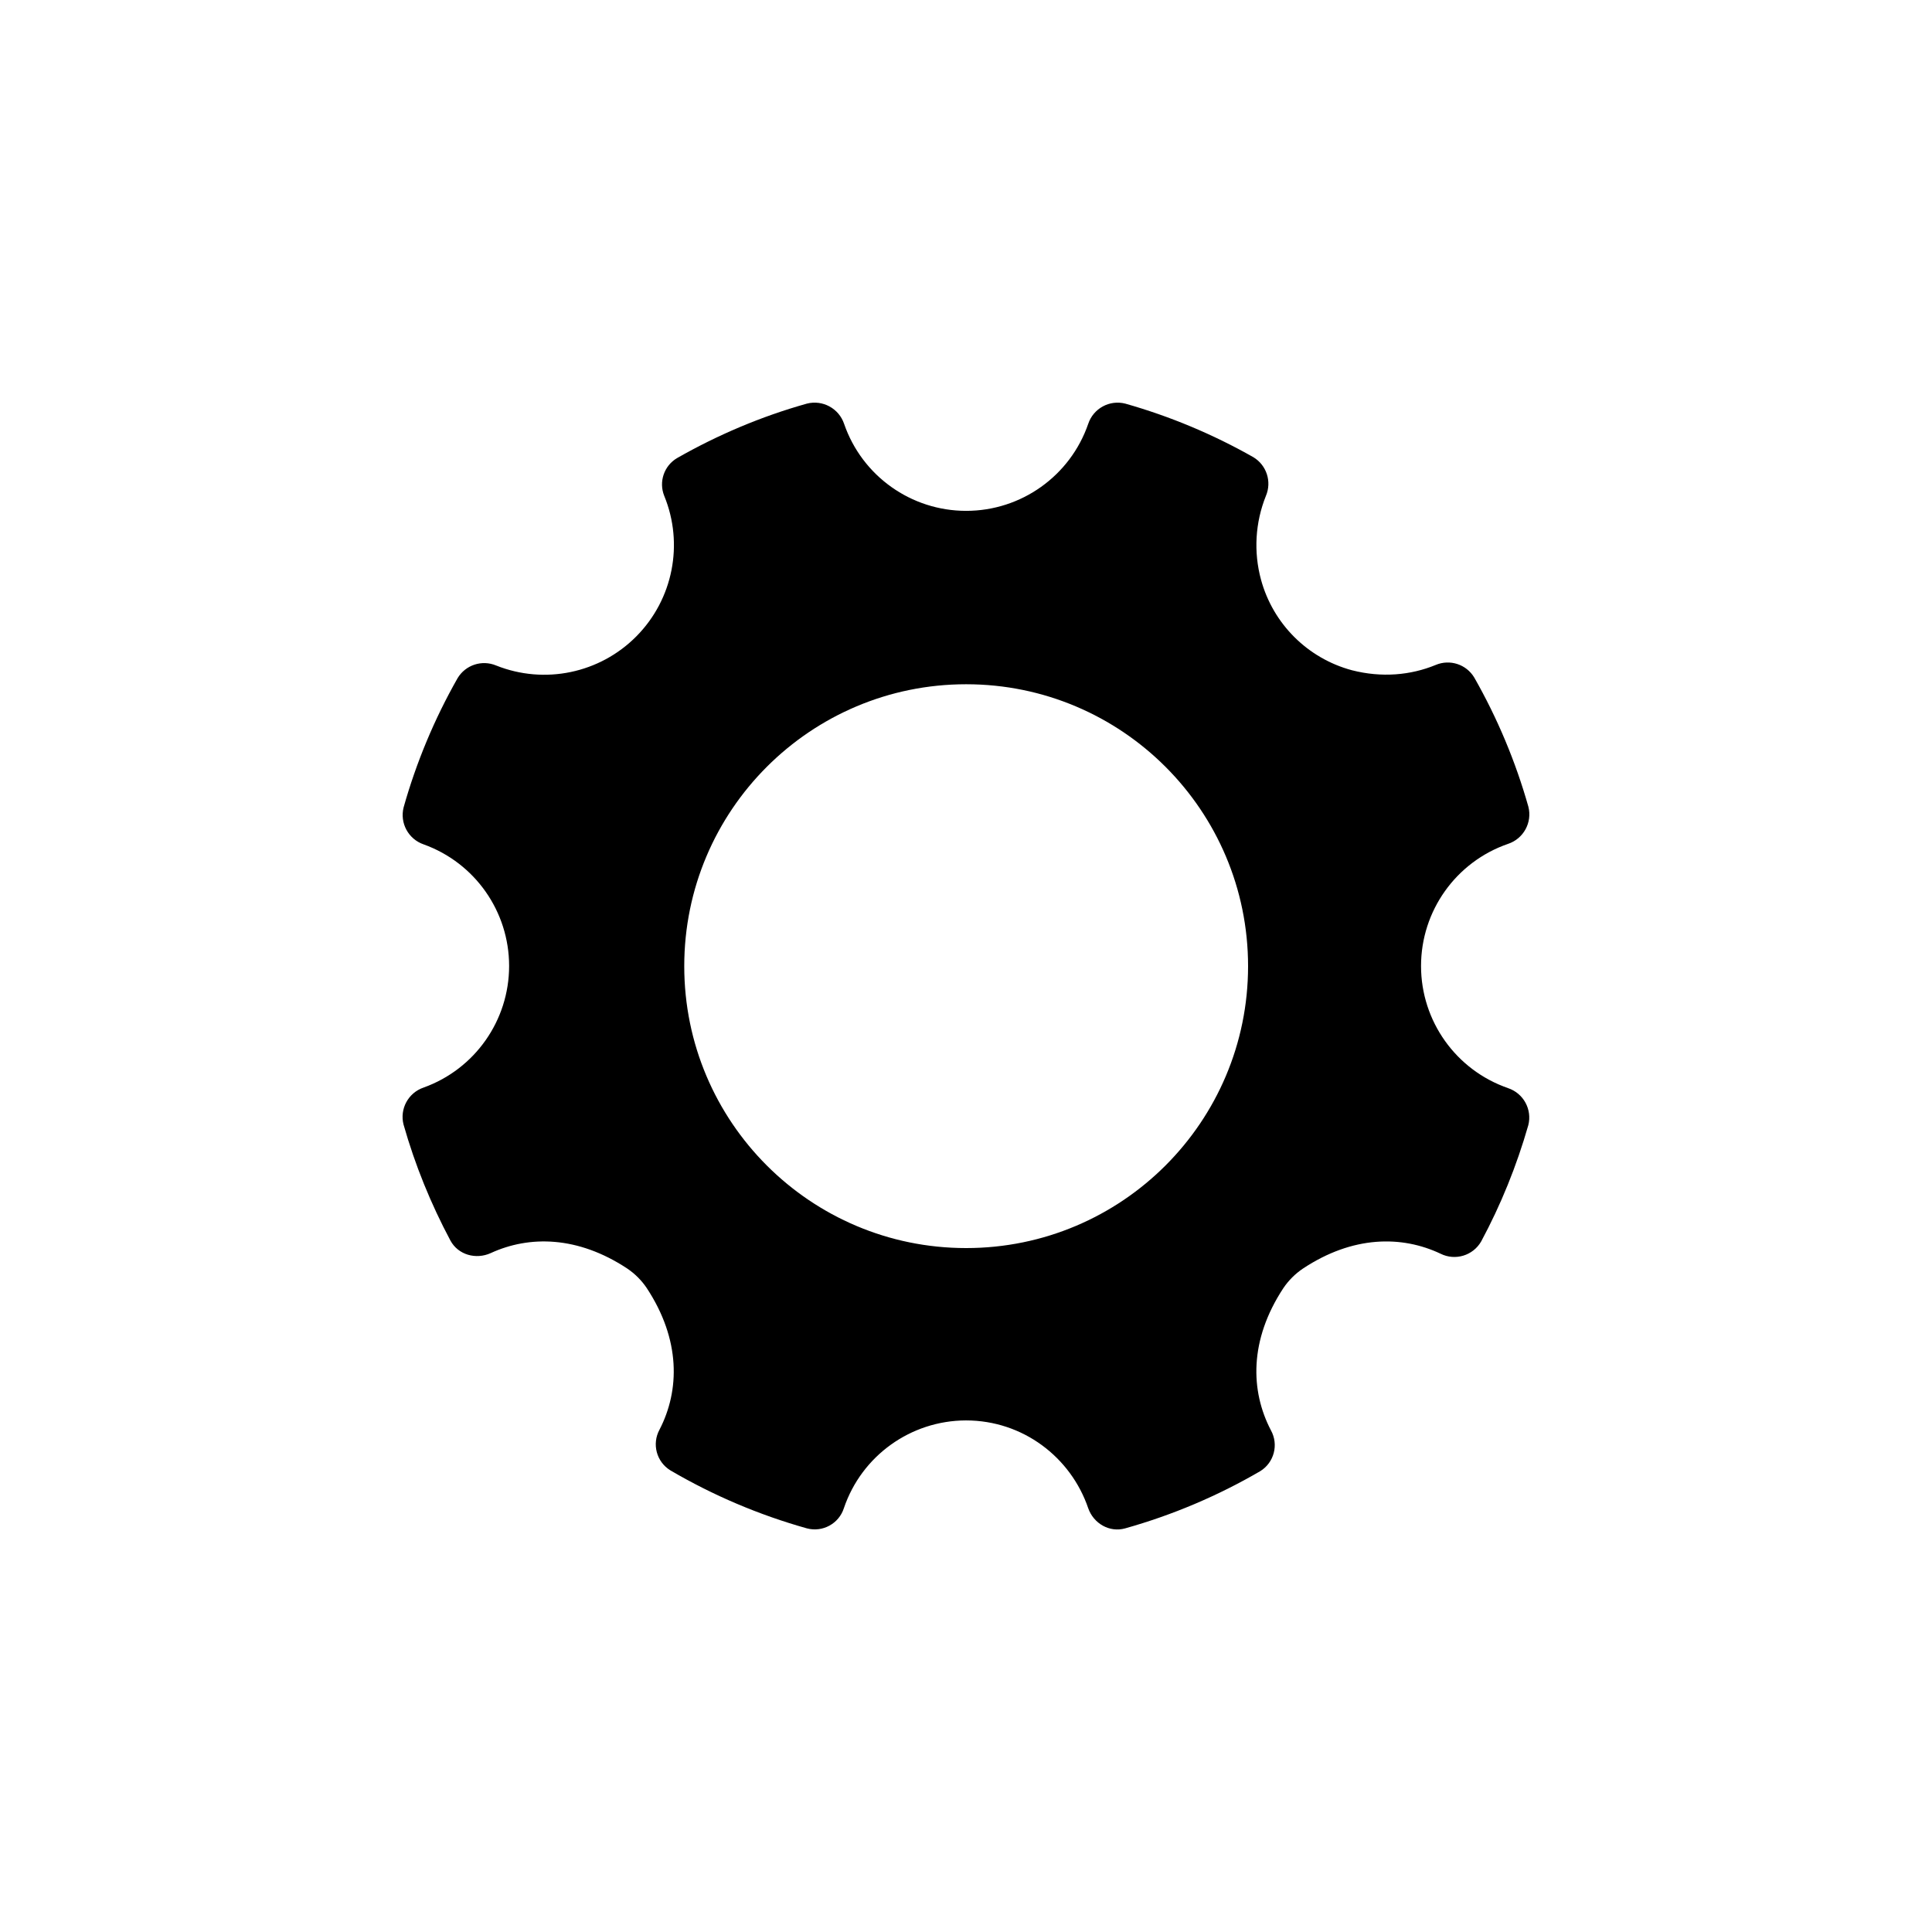
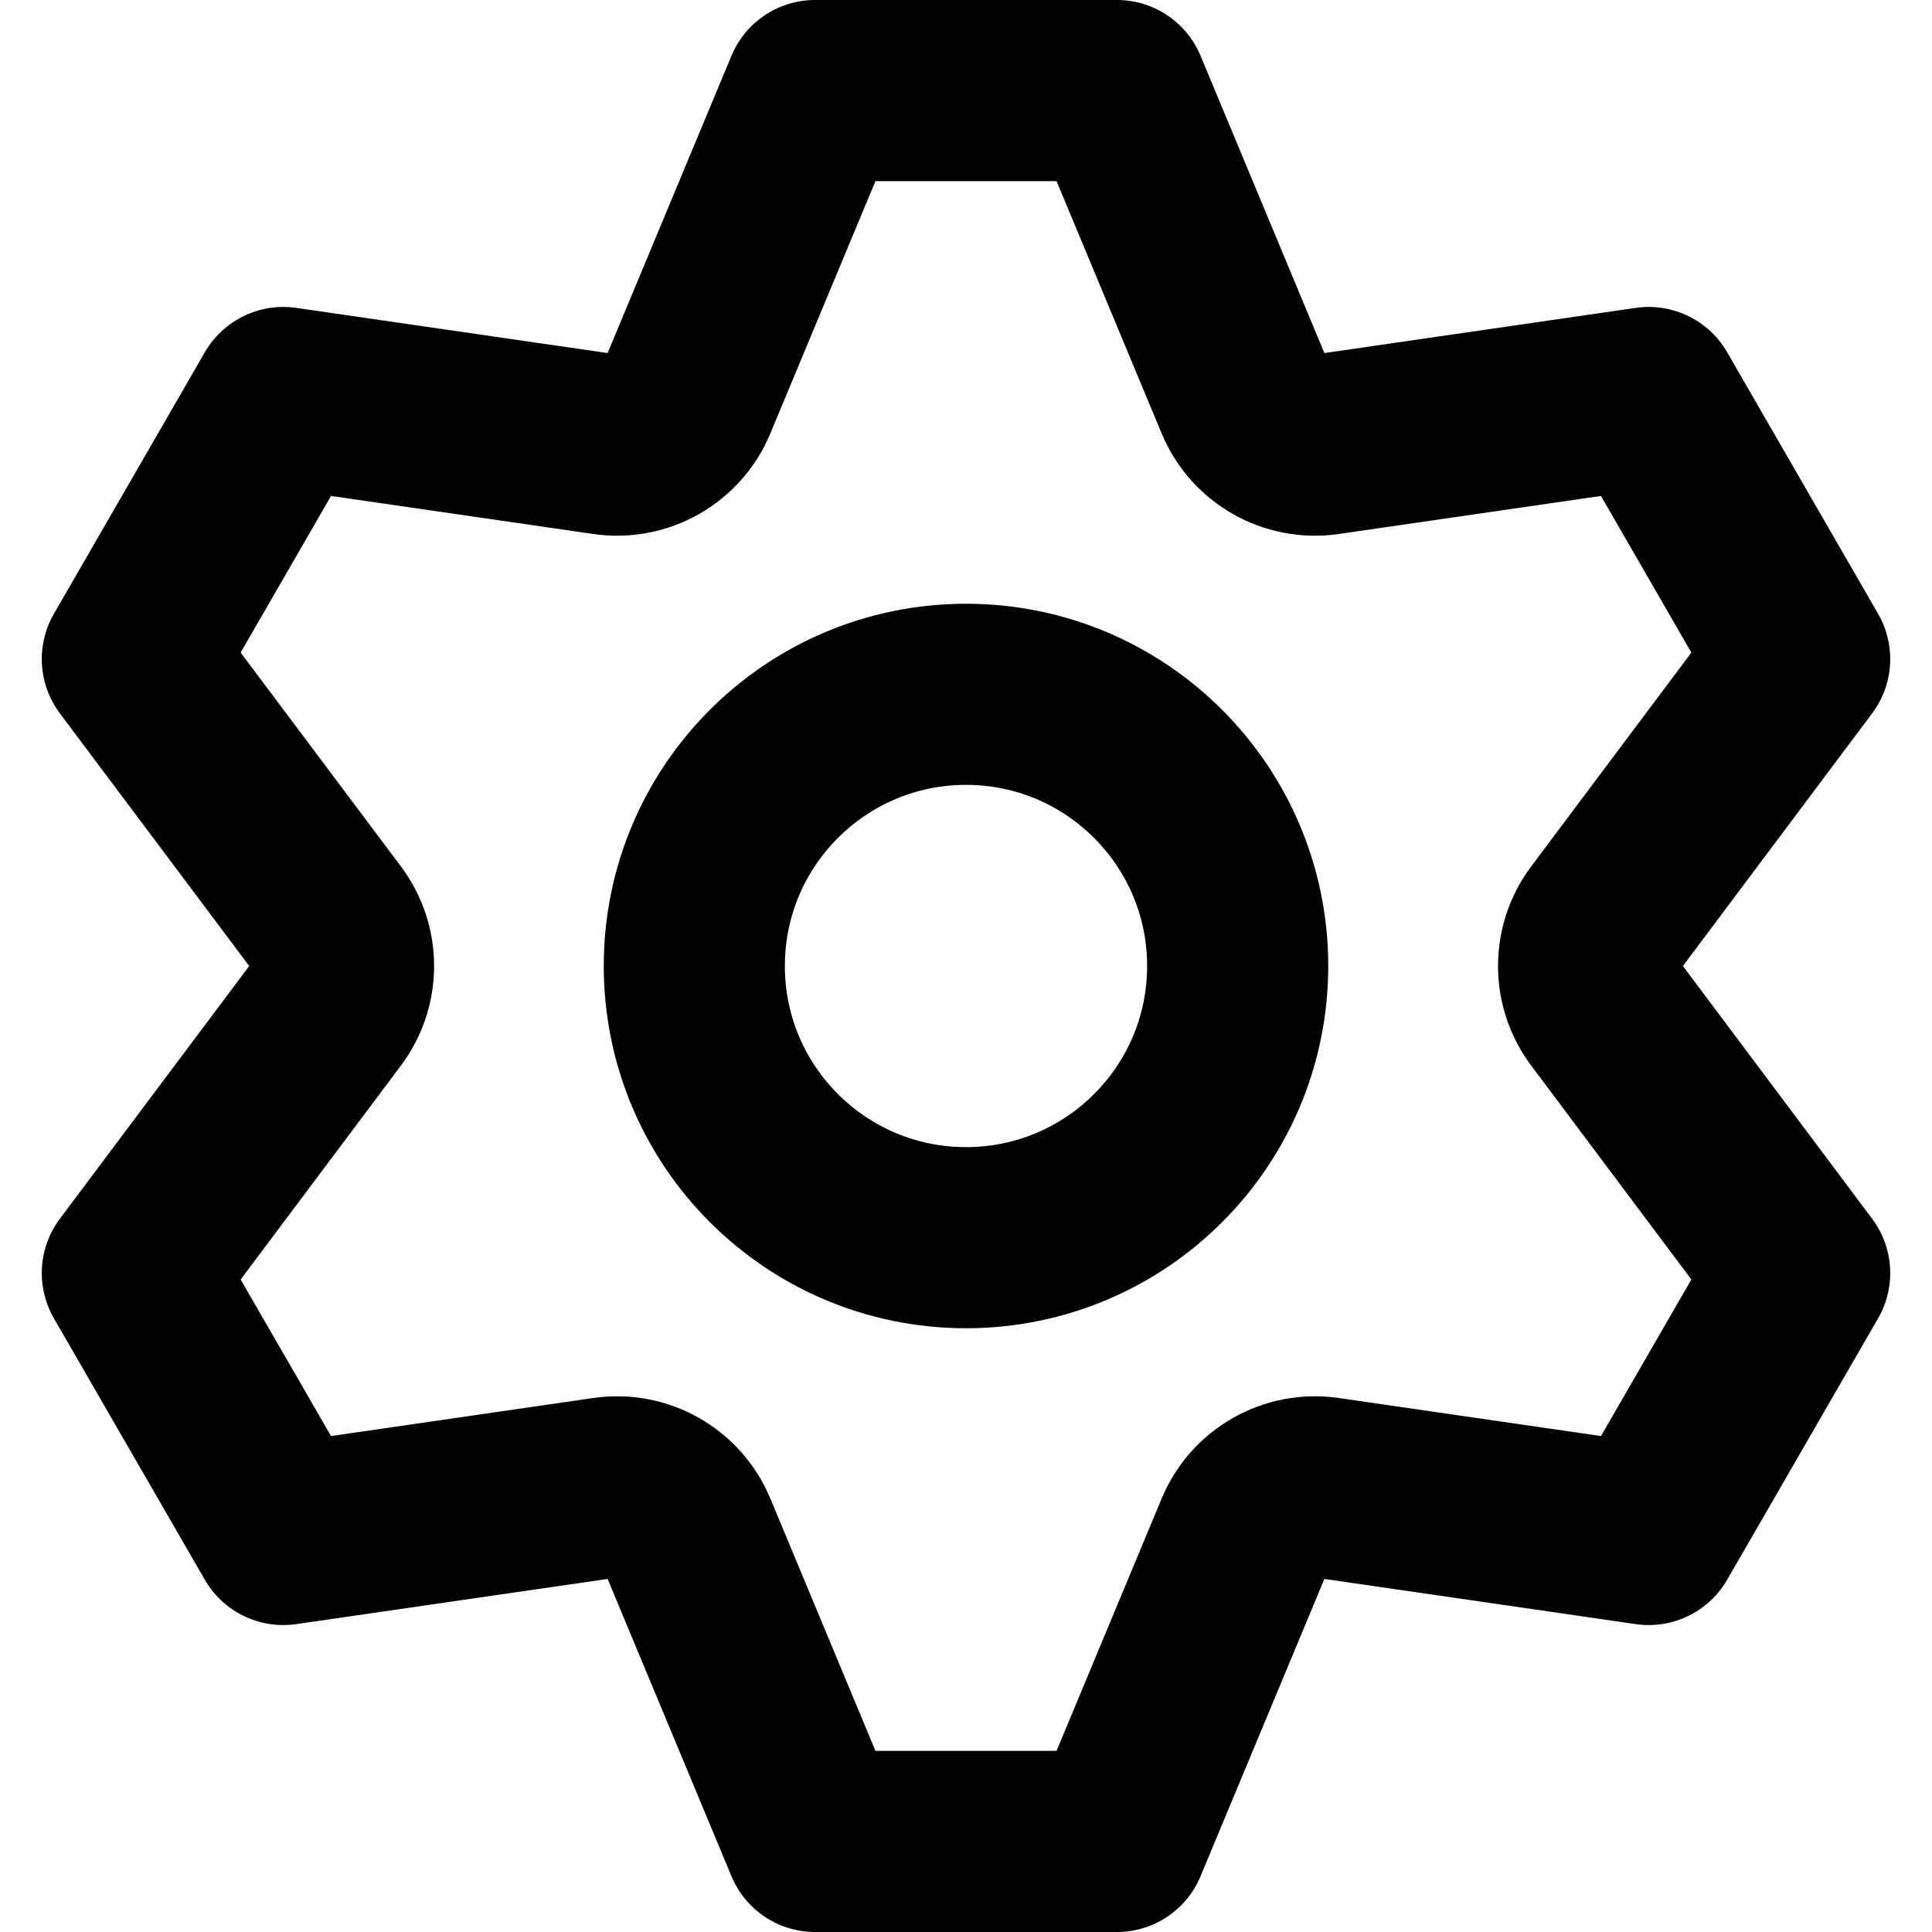
- <svg xmlns="http://www.w3.org/2000/svg" width="24" height="24" viewBox="0 0 24 24" role="presentation">
-   <path fill="currentcolor" fill-rule="evenodd" d="M12.002 15.504a3.502 3.502 0 1 1 0-7.004 3.502 3.502 0 0 1 0 7.004m6.732-1.987a1.605 1.605 0 0 1-.001-3.034.386.386 0 0 0 .253-.462 7.2 7.2 0 0 0-.672-1.604.384.384 0 0 0-.481-.156c-.31.127-.668.16-1.039.065a1.6 1.6 0 0 1-1.129-1.124 1.64 1.64 0 0 1 .061-1.043.385.385 0 0 0-.157-.48 7.2 7.2 0 0 0-1.59-.665.385.385 0 0 0-.461.252 1.604 1.604 0 0 1-3.032 0 .387.387 0 0 0-.463-.252c-.57.16-1.11.39-1.613.677a.38.38 0 0 0-.159.468 1.611 1.611 0 0 1-2.088 2.108.385.385 0 0 0-.479.158 7.2 7.2 0 0 0-.67 1.604.386.386 0 0 0 .248.46 1.605 1.605 0 0 1 0 3.021.385.385 0 0 0-.249.46c.143.504.34.986.582 1.44.096.179.318.24.502.156.479-.22 1.08-.213 1.693.191a.9.9 0 0 1 .243.242c.424.643.412 1.272.16 1.76a.38.38 0 0 0 .134.506 7.2 7.2 0 0 0 1.697.721.38.38 0 0 0 .459-.251A1.605 1.605 0 0 1 12 17.645c.707 0 1.302.457 1.518 1.09.066.19.265.306.459.251a7.2 7.2 0 0 0 1.677-.71.38.38 0 0 0 .134-.508c-.256-.49-.271-1.12.154-1.766a.9.9 0 0 1 .243-.243c.62-.411 1.228-.413 1.71-.185a.384.384 0 0 0 .505-.153q.367-.683.585-1.443a.385.385 0 0 0-.252-.461" />
+ <svg xmlns="http://www.w3.org/2000/svg" width="16" height="16" fill="none" viewBox="0 0 16 16" role="presentation">
+   <path stroke="currentcolor" stroke-linejoin="round" stroke-width="1.5" d="M6.75.75 5.687 3.302a.625.625 0 0 1-.667.378l-2.674-.388-1.25 2.166L2.72 7.625a.625.625 0 0 1 0 .75l-1.624 2.168 1.25 2.165 2.674-.388a.625.625 0 0 1 .667.378L6.75 15.25h2.5l1.063-2.552a.625.625 0 0 1 .667-.378l2.674.388 1.25-2.165-1.623-2.168a.625.625 0 0 1 0-.75l1.623-2.167-1.25-2.166-2.674.388a.625.625 0 0 1-.667-.378L9.25.75z" />
+   <path stroke="currentcolor" stroke-linejoin="round" stroke-width="1.5" d="M10.25 8a2.25 2.25 0 1 1-4.5 0 2.25 2.25 0 0 1 4.5 0Z" />
</svg>
